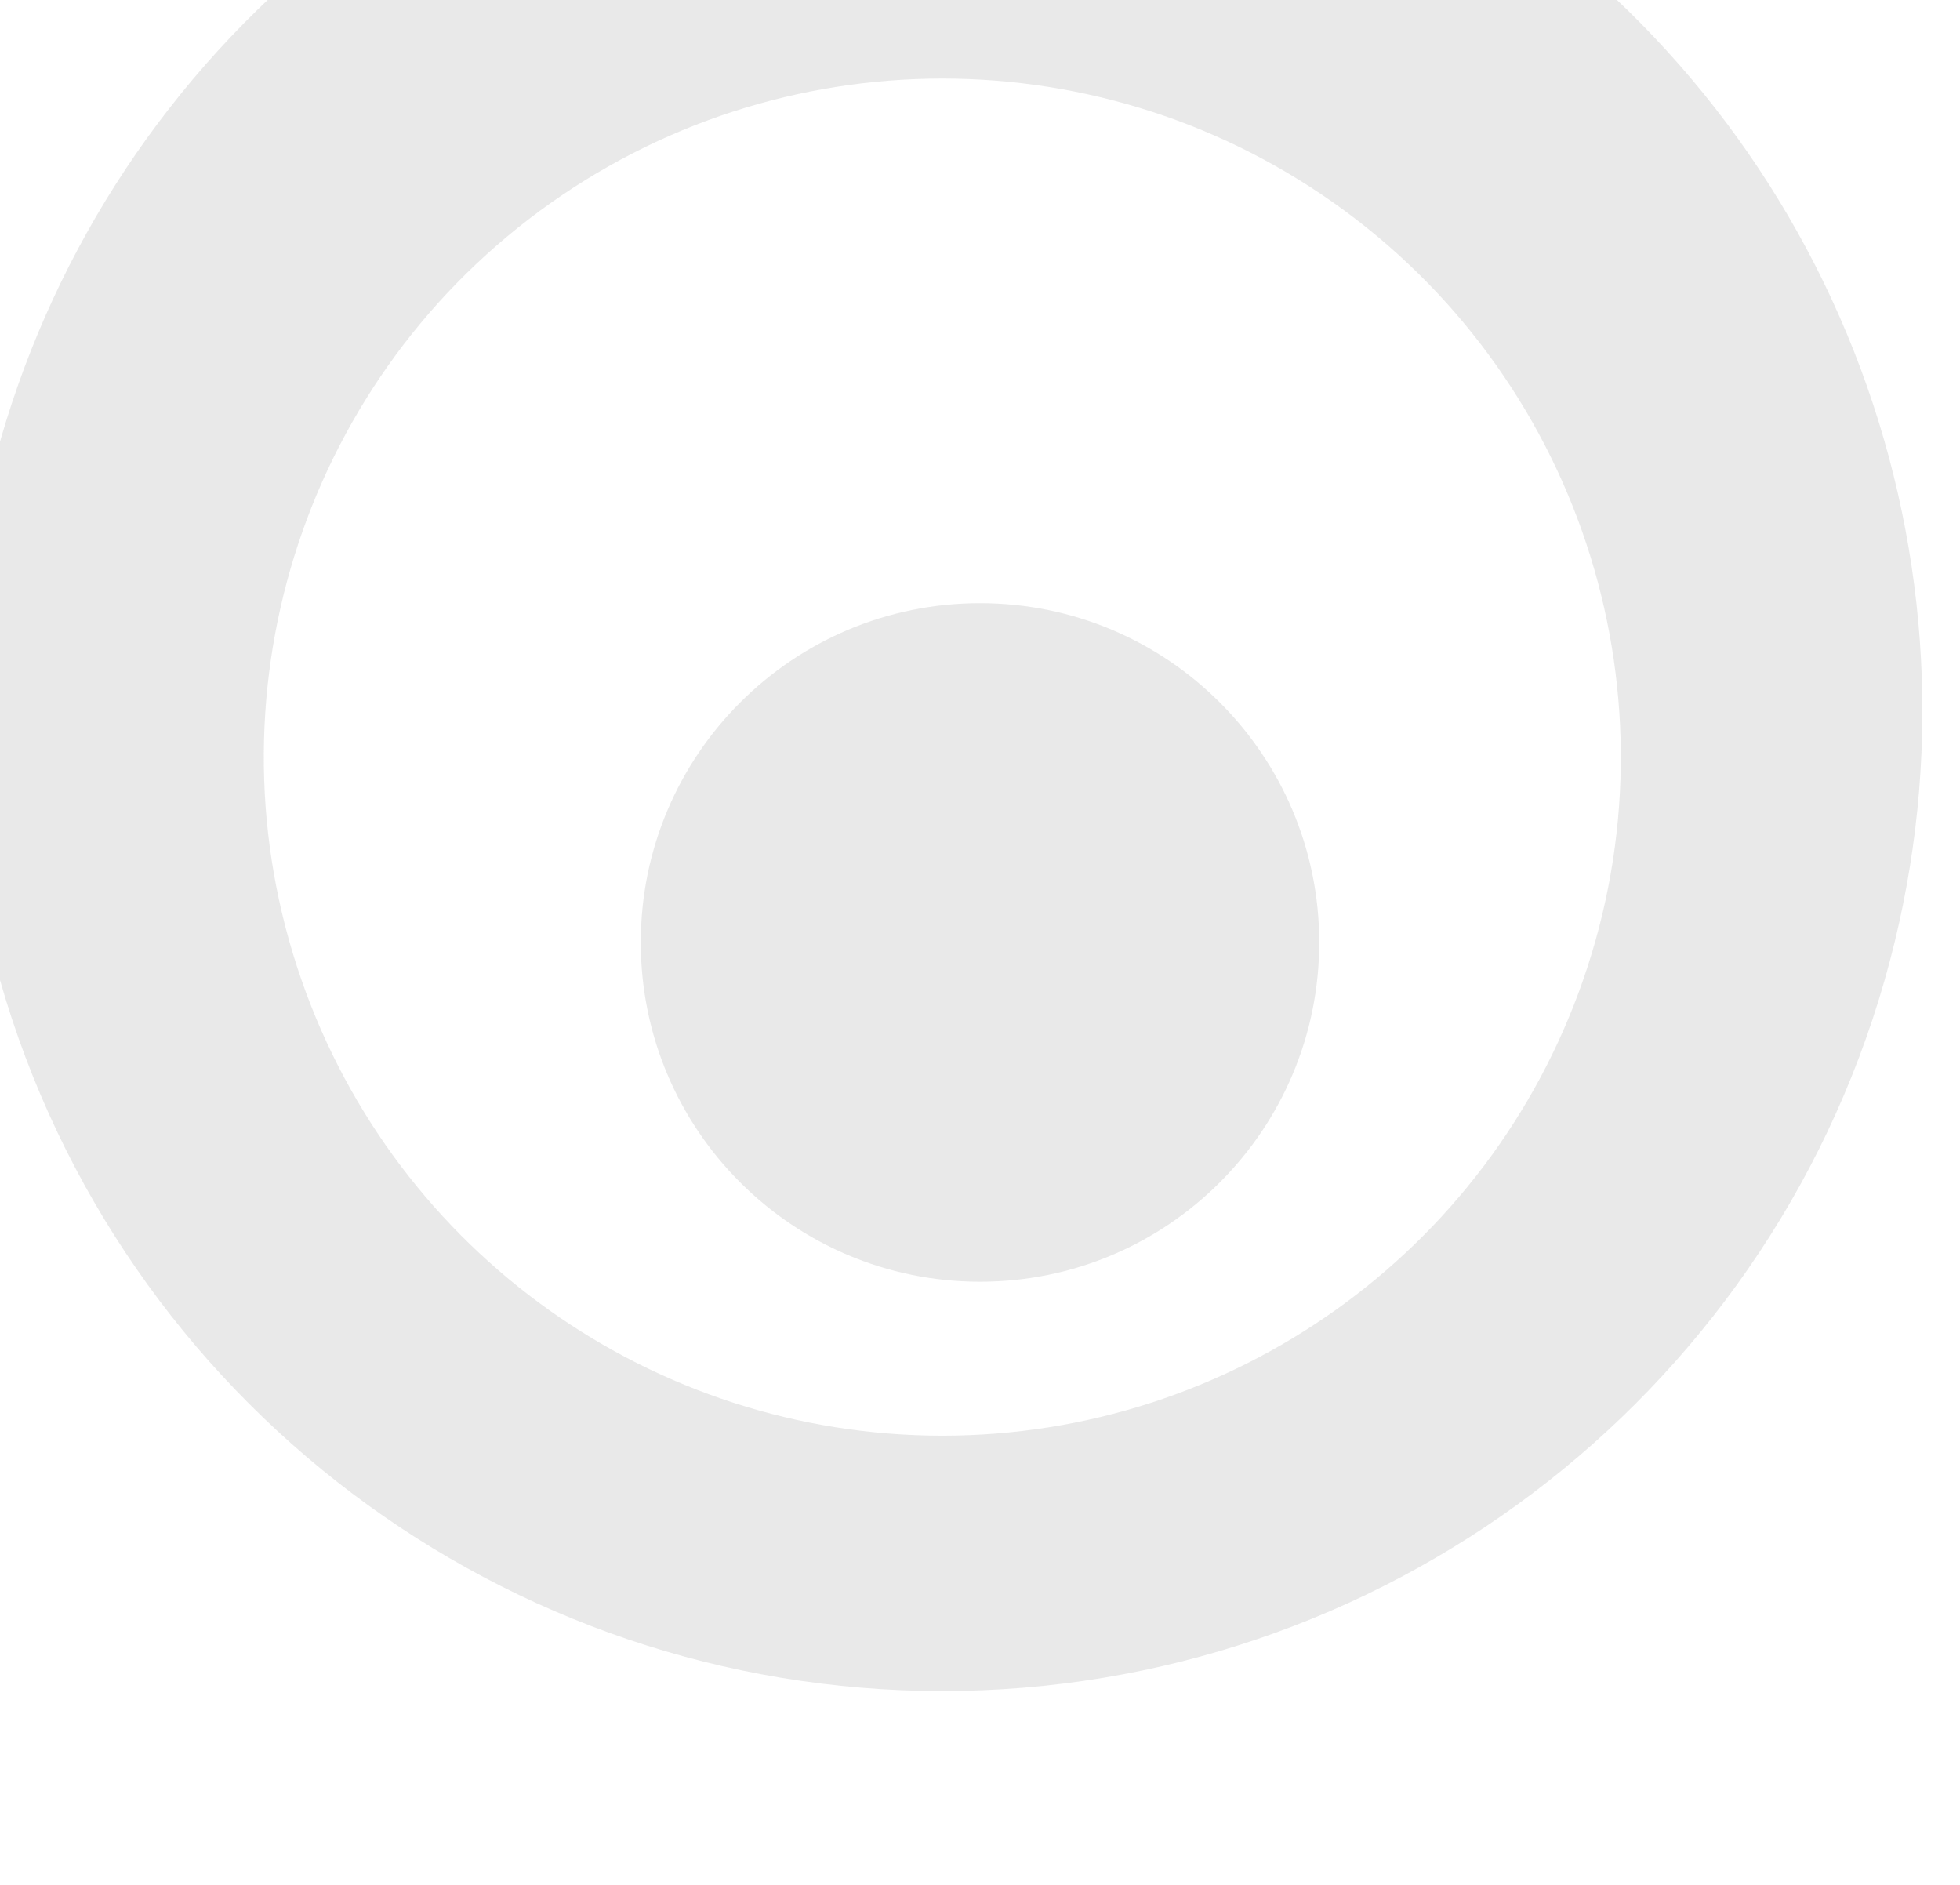
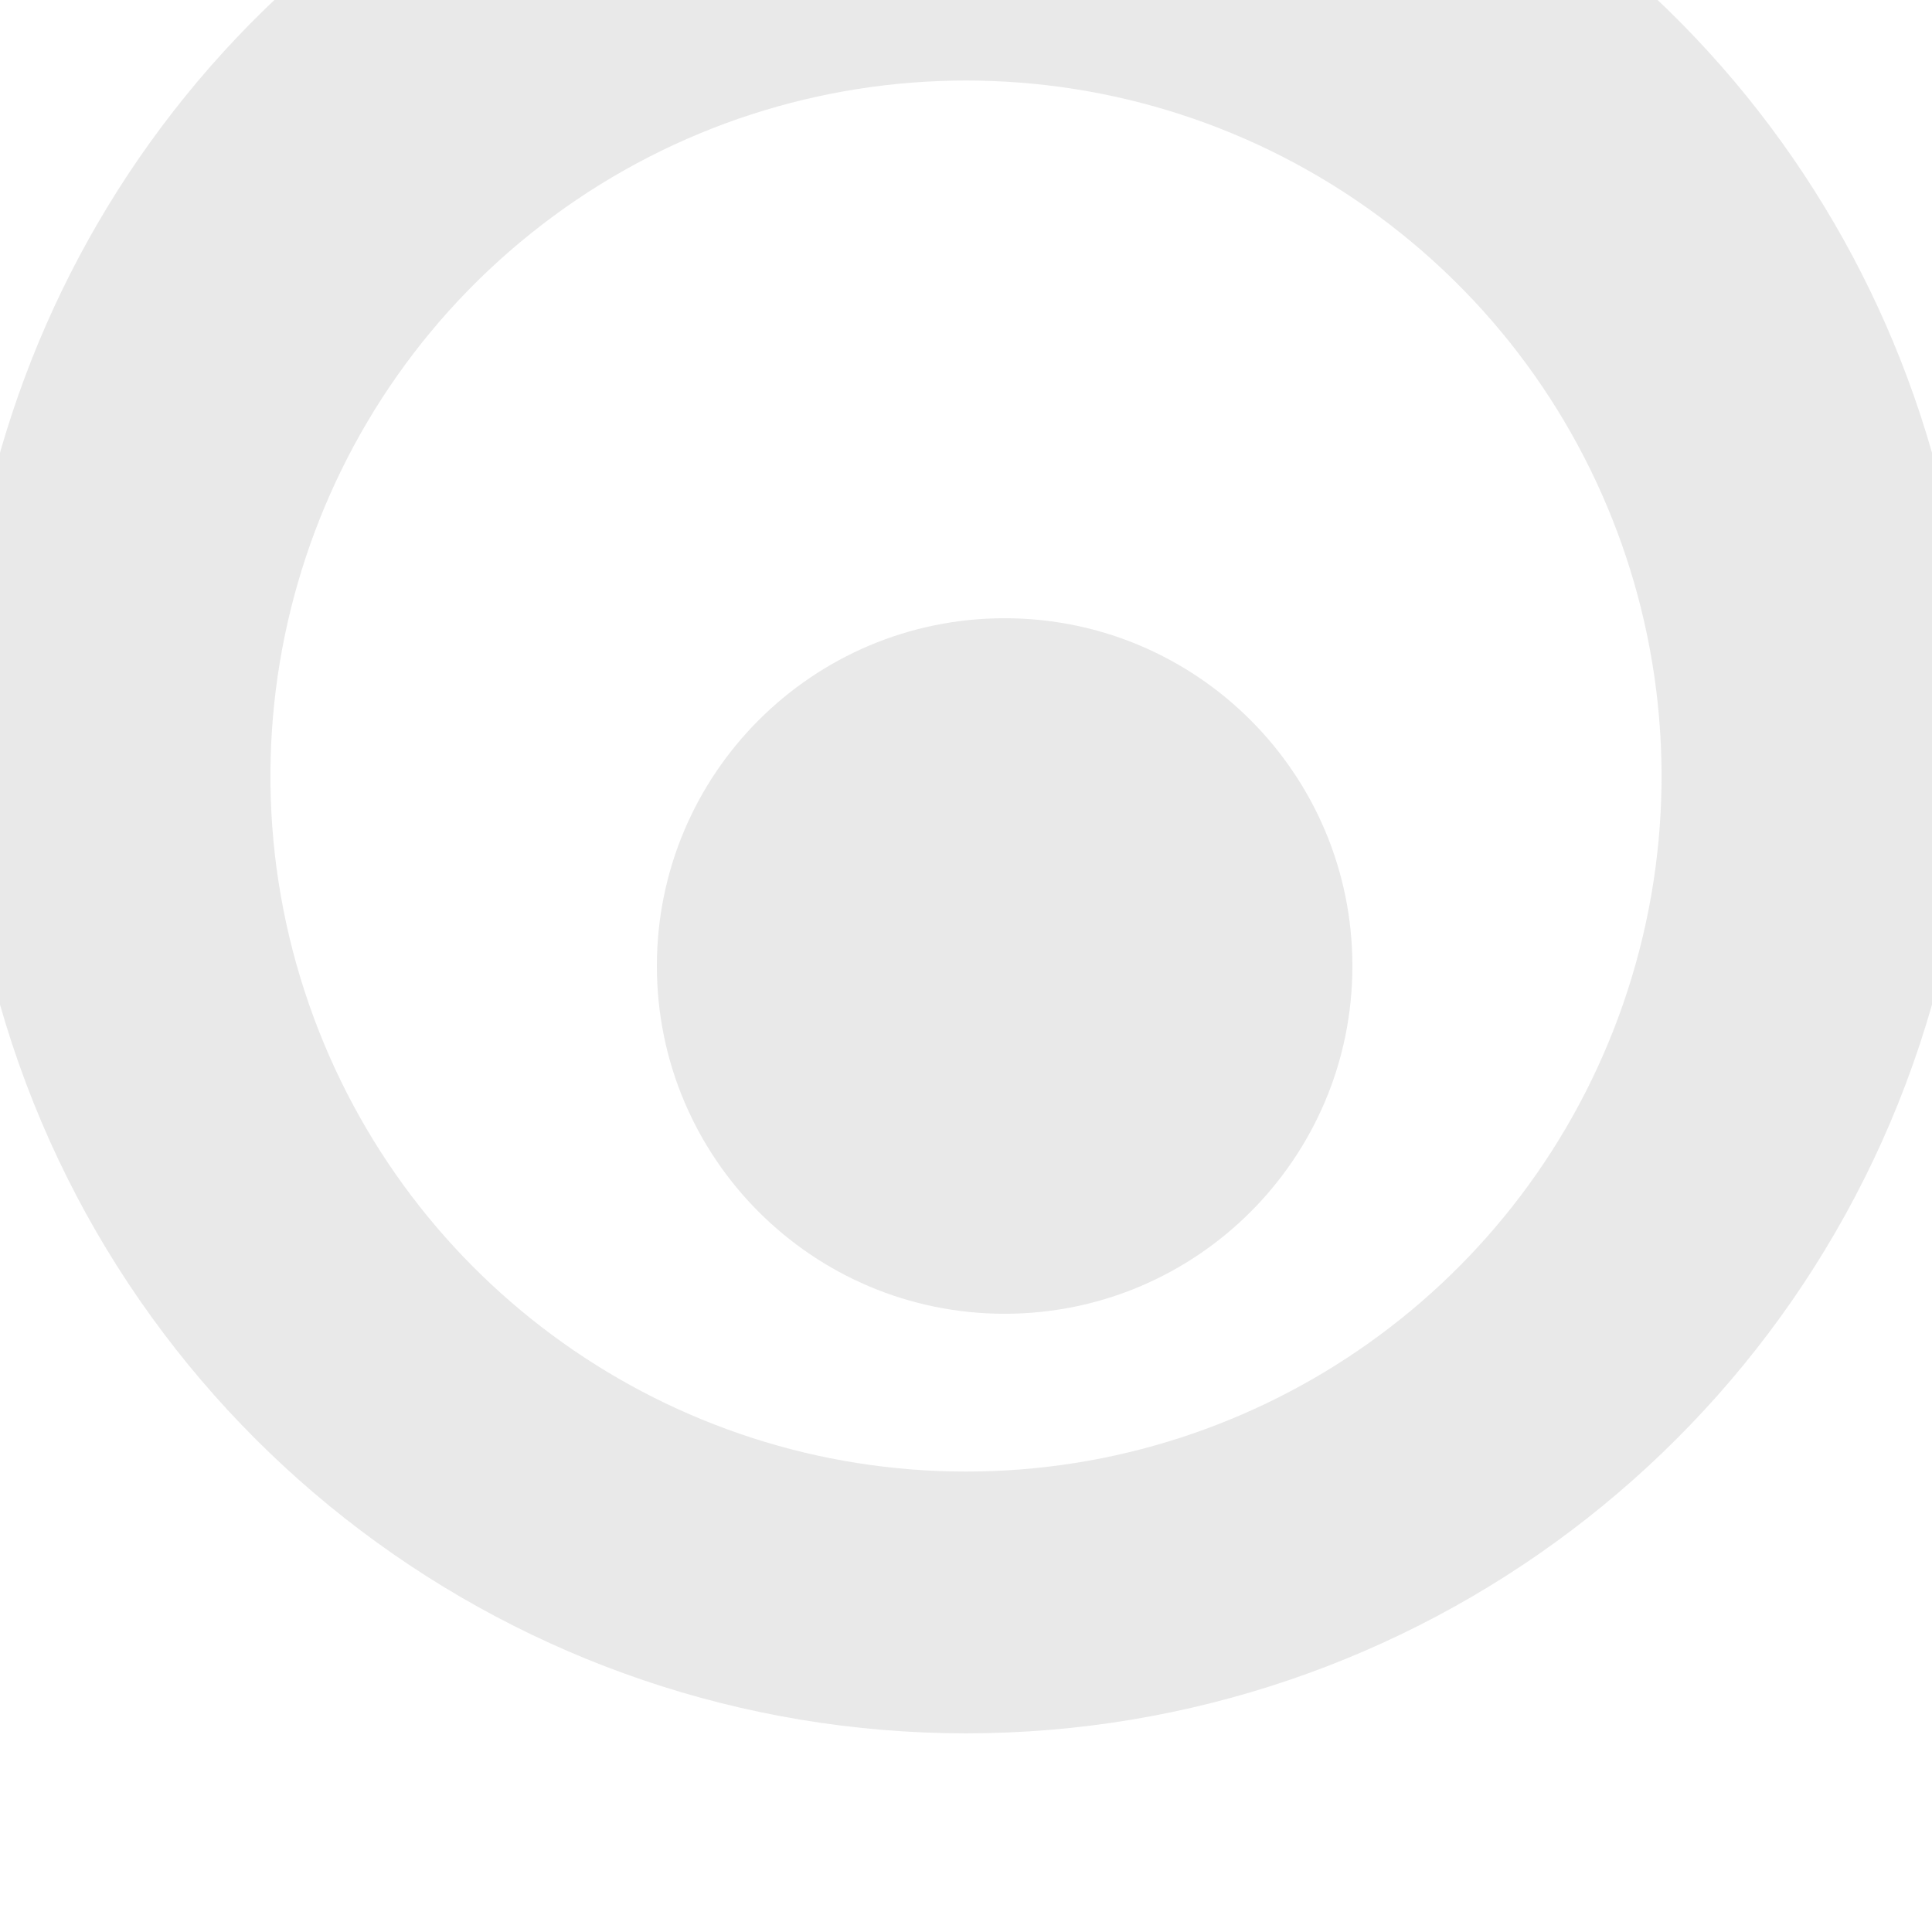
- <svg xmlns="http://www.w3.org/2000/svg" width="26" height="25" fill="none">
+ <svg xmlns="http://www.w3.org/2000/svg" width="25" height="25" fill="none">
  <g opacity=".3" fill="#B5B5B5">
    <path fill-rule="evenodd" clip-rule="evenodd" d="M0 13a13 13 0 1125 0 13 13 0 01-25 0zm21 0a9 9 0 10-17 0 9 9 0 0017 0z" />
    <path d="M13 17a4 4 0 100-9 4 4 0 000 9z" />
  </g>
</svg>
